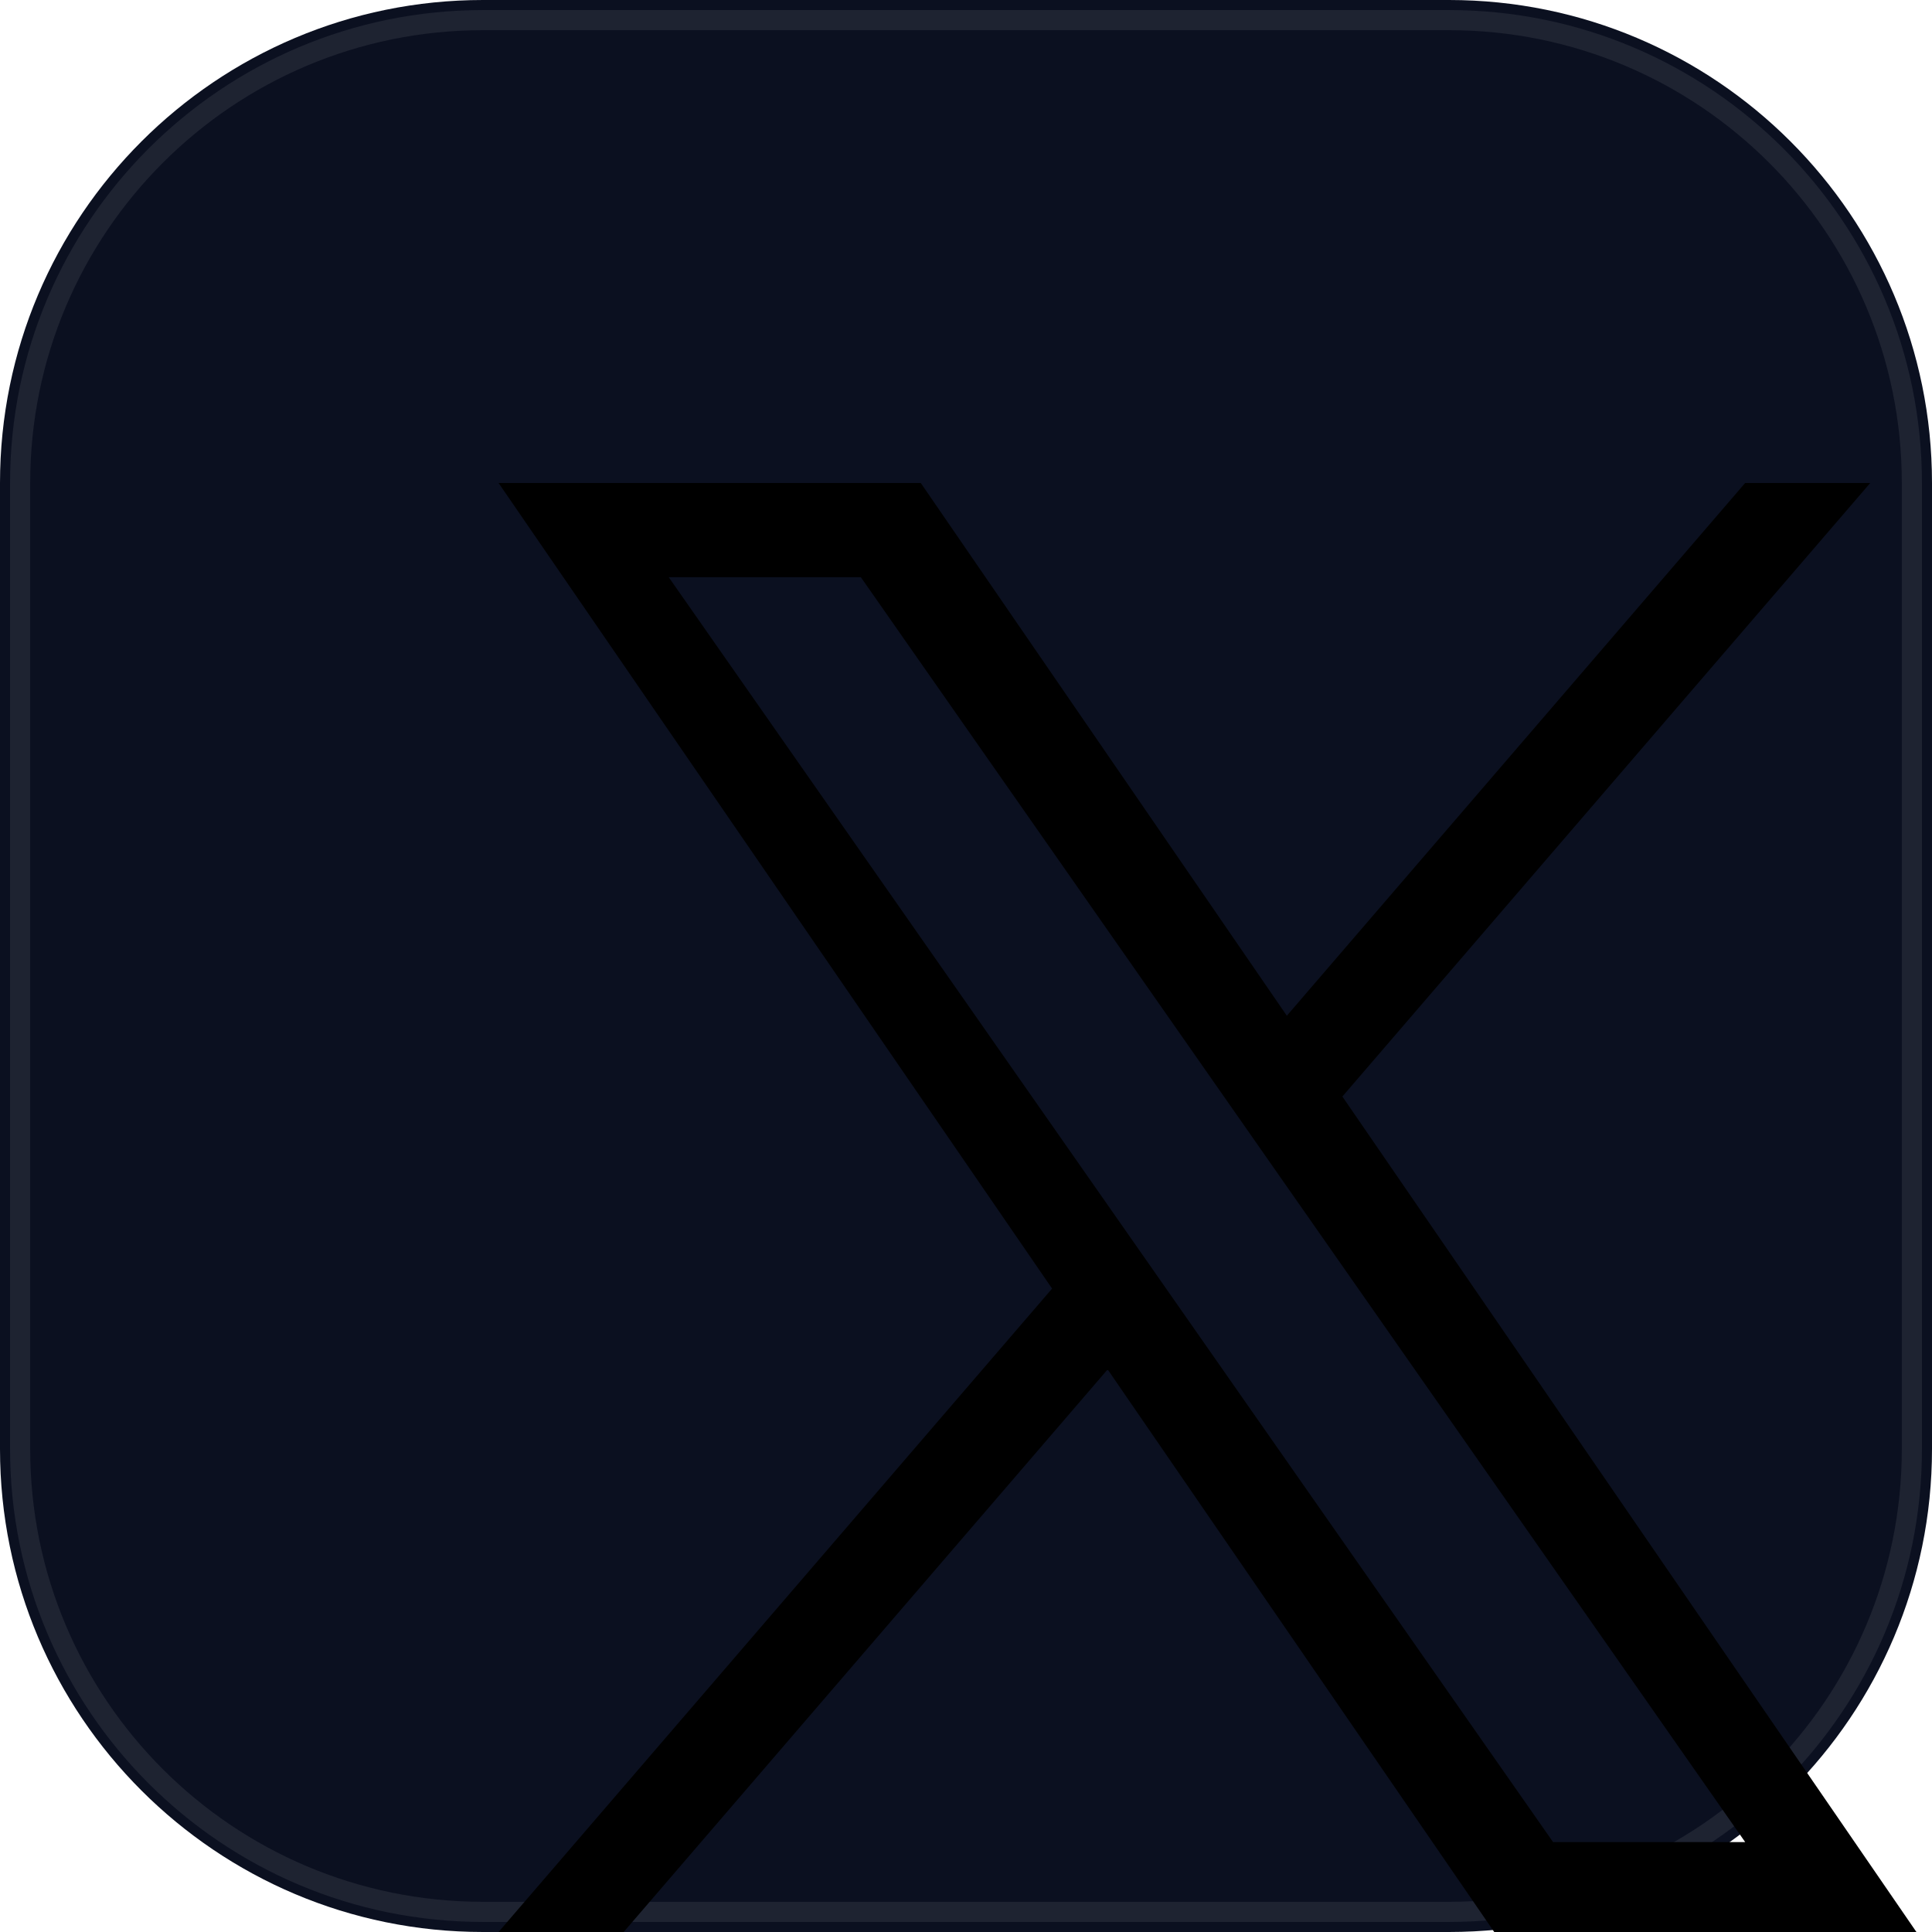
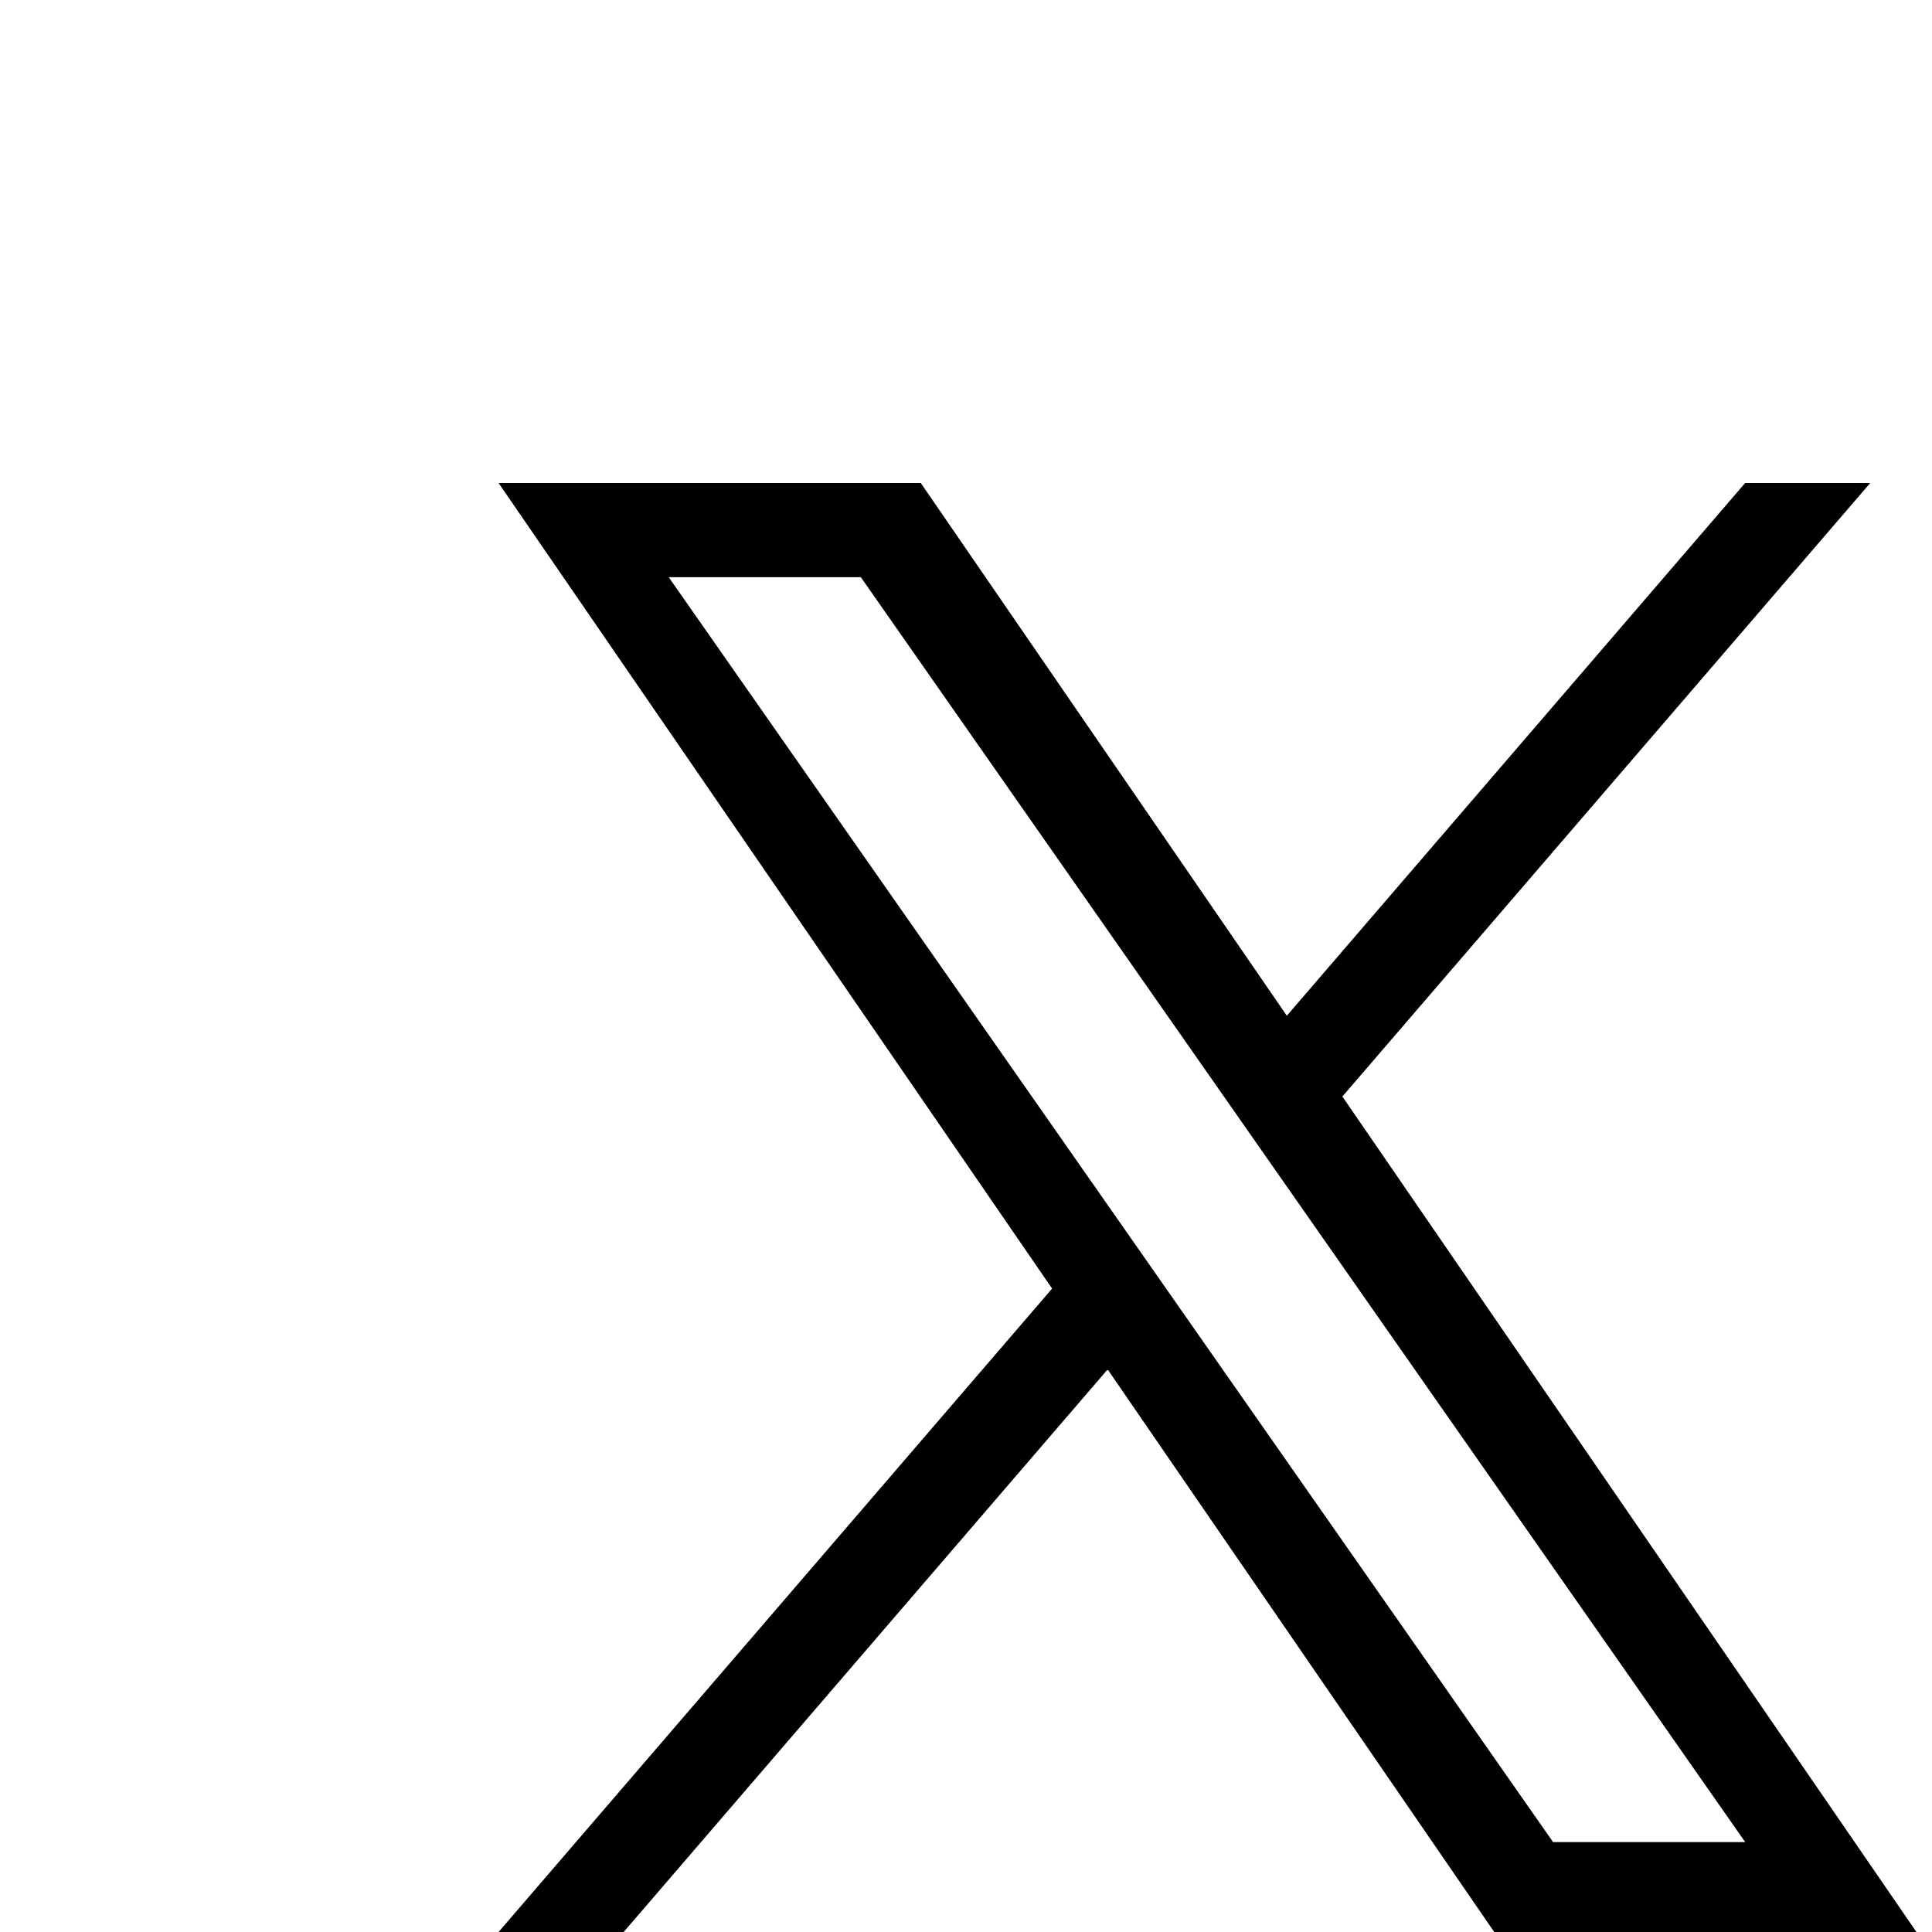
- <svg xmlns="http://www.w3.org/2000/svg" width="96" height="96" viewBox="0 0 96 96">
-   <rect width="96" height="96" rx="24" fill="#0B1020" />
-   <rect x="1" y="1" width="94" height="94" rx="23" fill="none" stroke="rgba(255,255,255,0.08)" />
+ <svg xmlns="http://www.w3.org/2000/svg" width="96" height="96" viewBox="0 0 96 96" fill="currentColor">
  <g transform="translate(48 48)">
    <g transform="translate(-24 -24) scale(3)">
      <path d="M14.234 10.162 22.977 0h-2.072l-7.591 8.824L7.251 0H.258l9.168 13.343L.258 24H2.33l8.016-9.318L16.749 24h6.993zm-2.837 3.299-.929-1.329L3.076 1.56h3.182l5.965 8.532.929 1.329 7.754 11.09h-3.182z" />
    </g>
  </g>
</svg>
